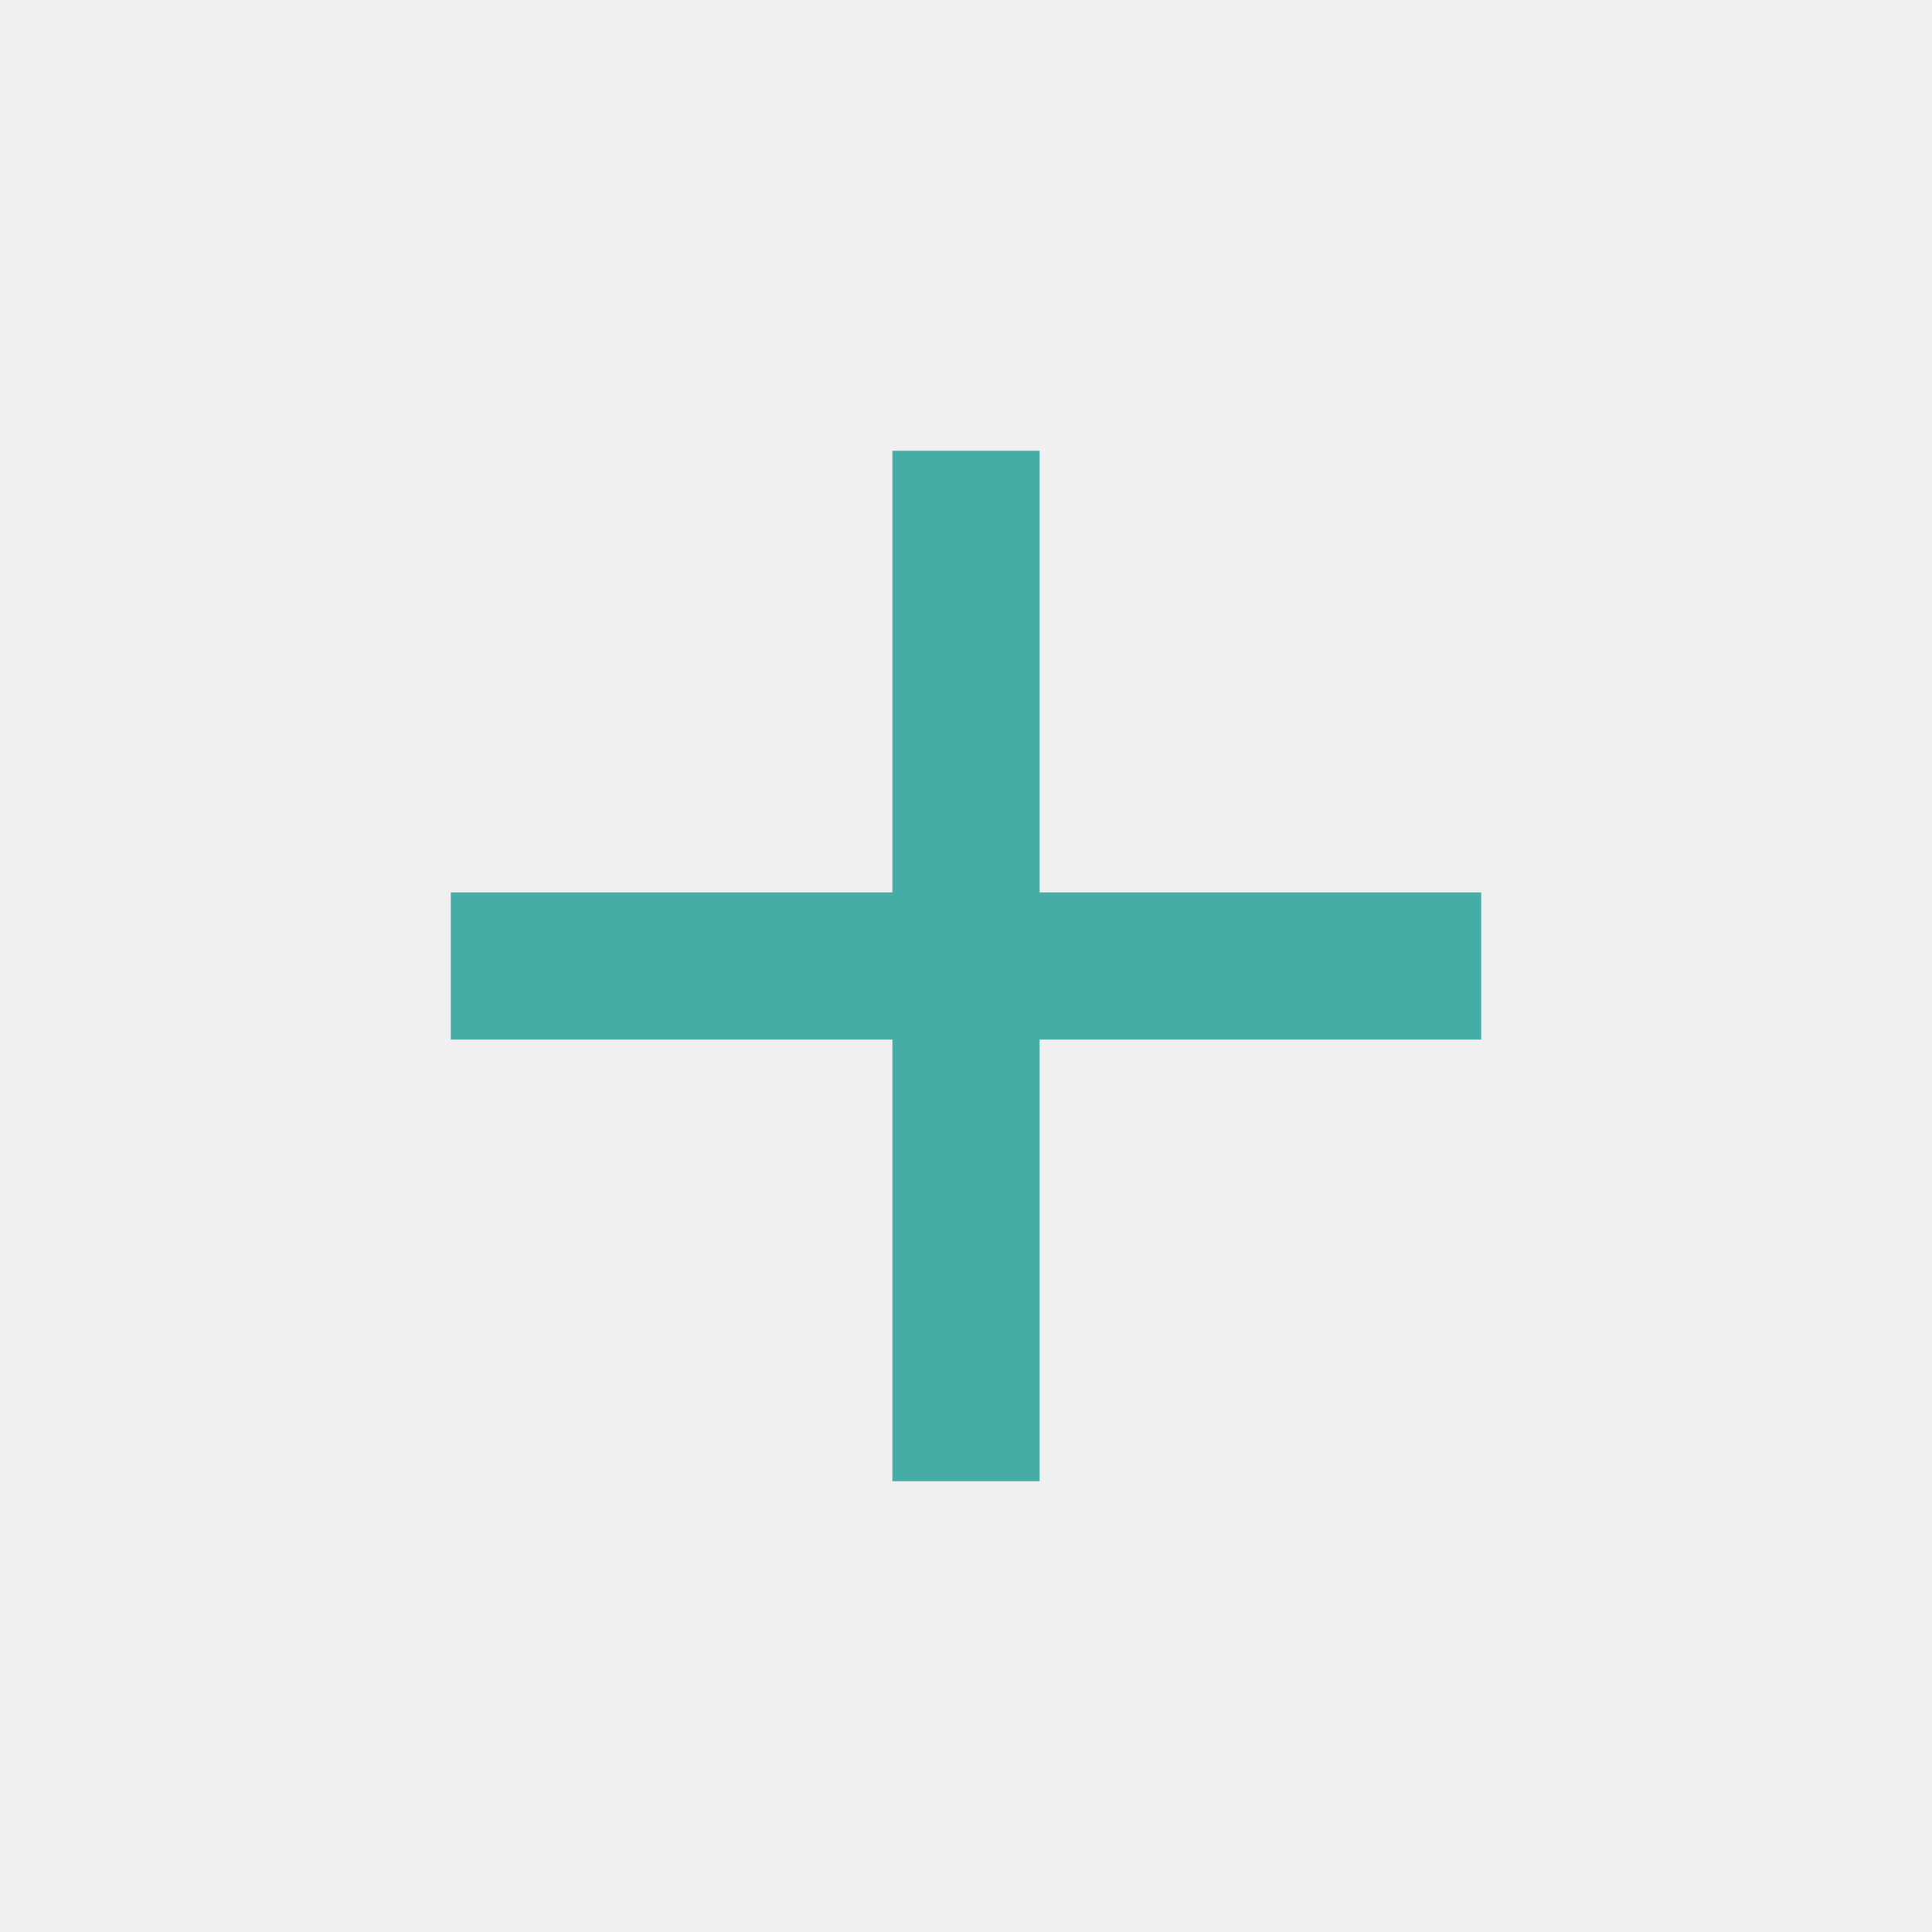
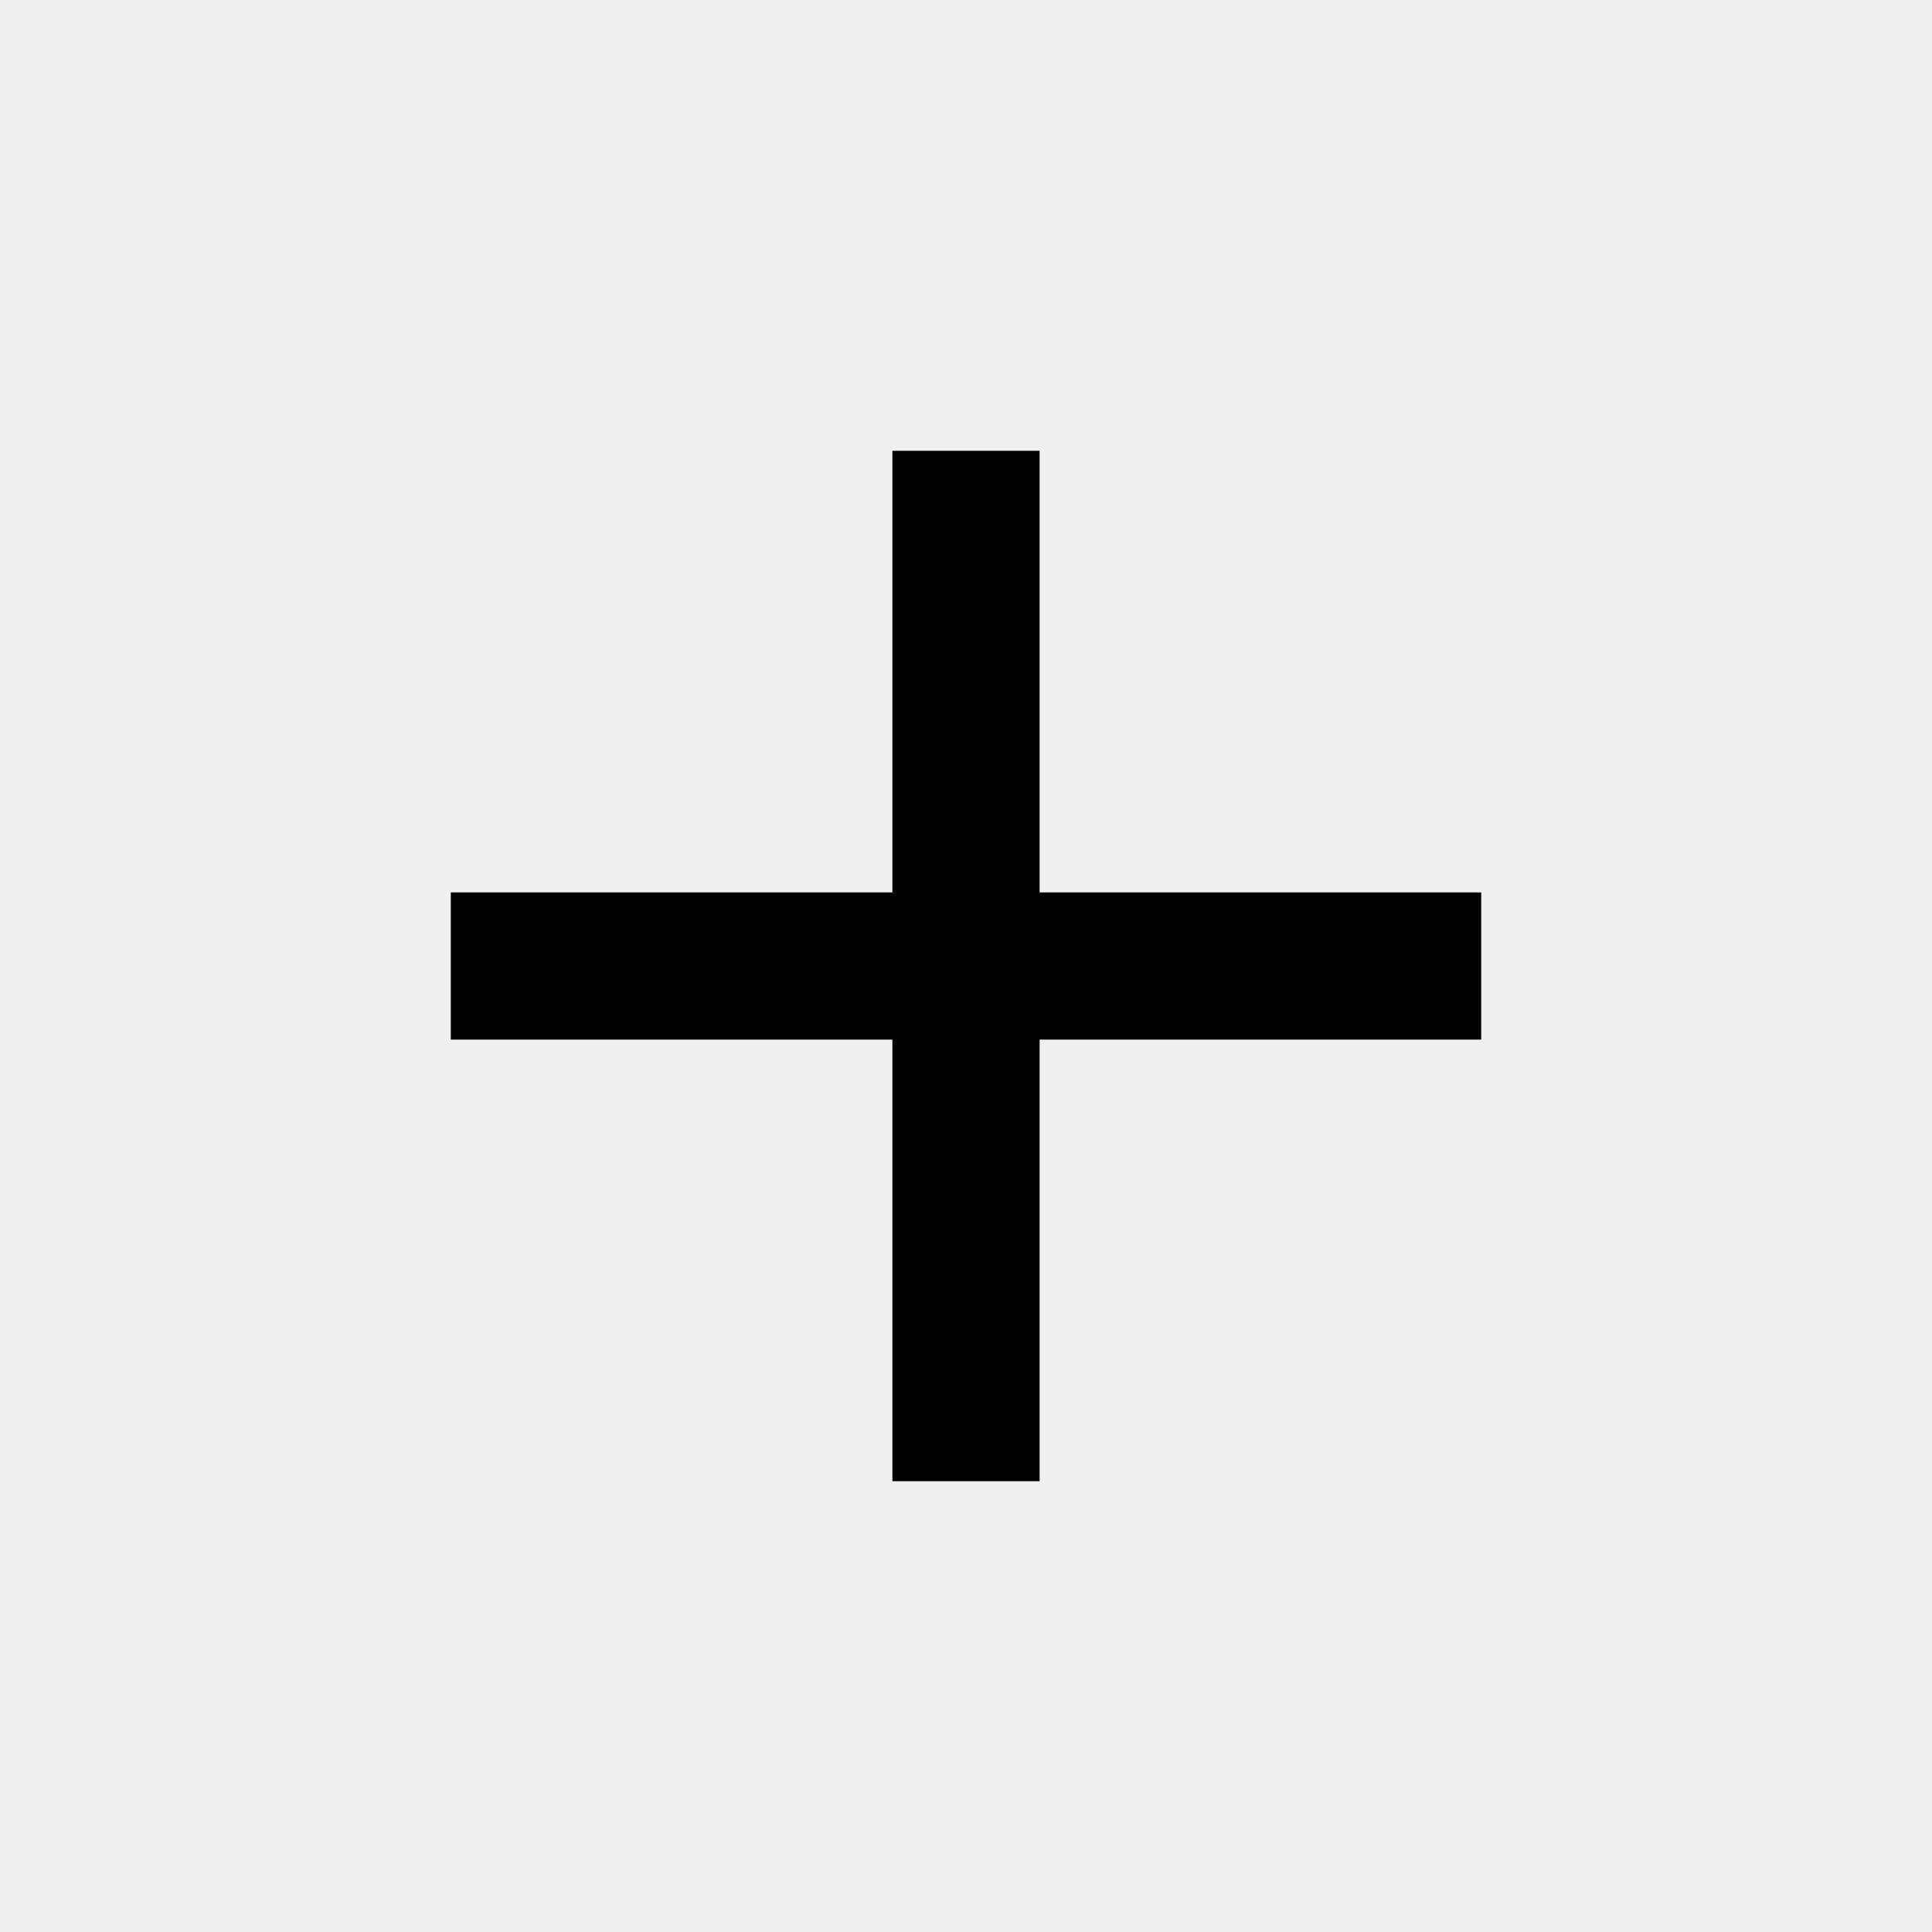
<svg xmlns="http://www.w3.org/2000/svg" xmlns:xlink="http://www.w3.org/1999/xlink" width="30px" height="30px" viewBox="0 0 30 30" version="1.1">
  <defs>
    <polygon id="path-1" points="23 16.143 16.143 16.143 16.143 23 13.857 23 13.857 16.143 7 16.143 7 13.857 13.857 13.857 13.857 7 16.143 7 16.143 13.857 23 13.857" />
  </defs>
-   <g id="Icons-/-Add" stroke="none" stroke-width="1" fill="none" fill-rule="evenodd">
-     <mask id="mask-2" fill="white">
+   <g id="Icons-/-Add" stroke="none" stroke-width="1">
+     <mask id="mask-2">
      <use xlink:href="#path-1" />
    </mask>
-     <use id="Color" fill="#46ACA6" xlink:href="#path-1" />
+     <use id="Color" xlink:href="#path-1" />
  </g>
</svg>
